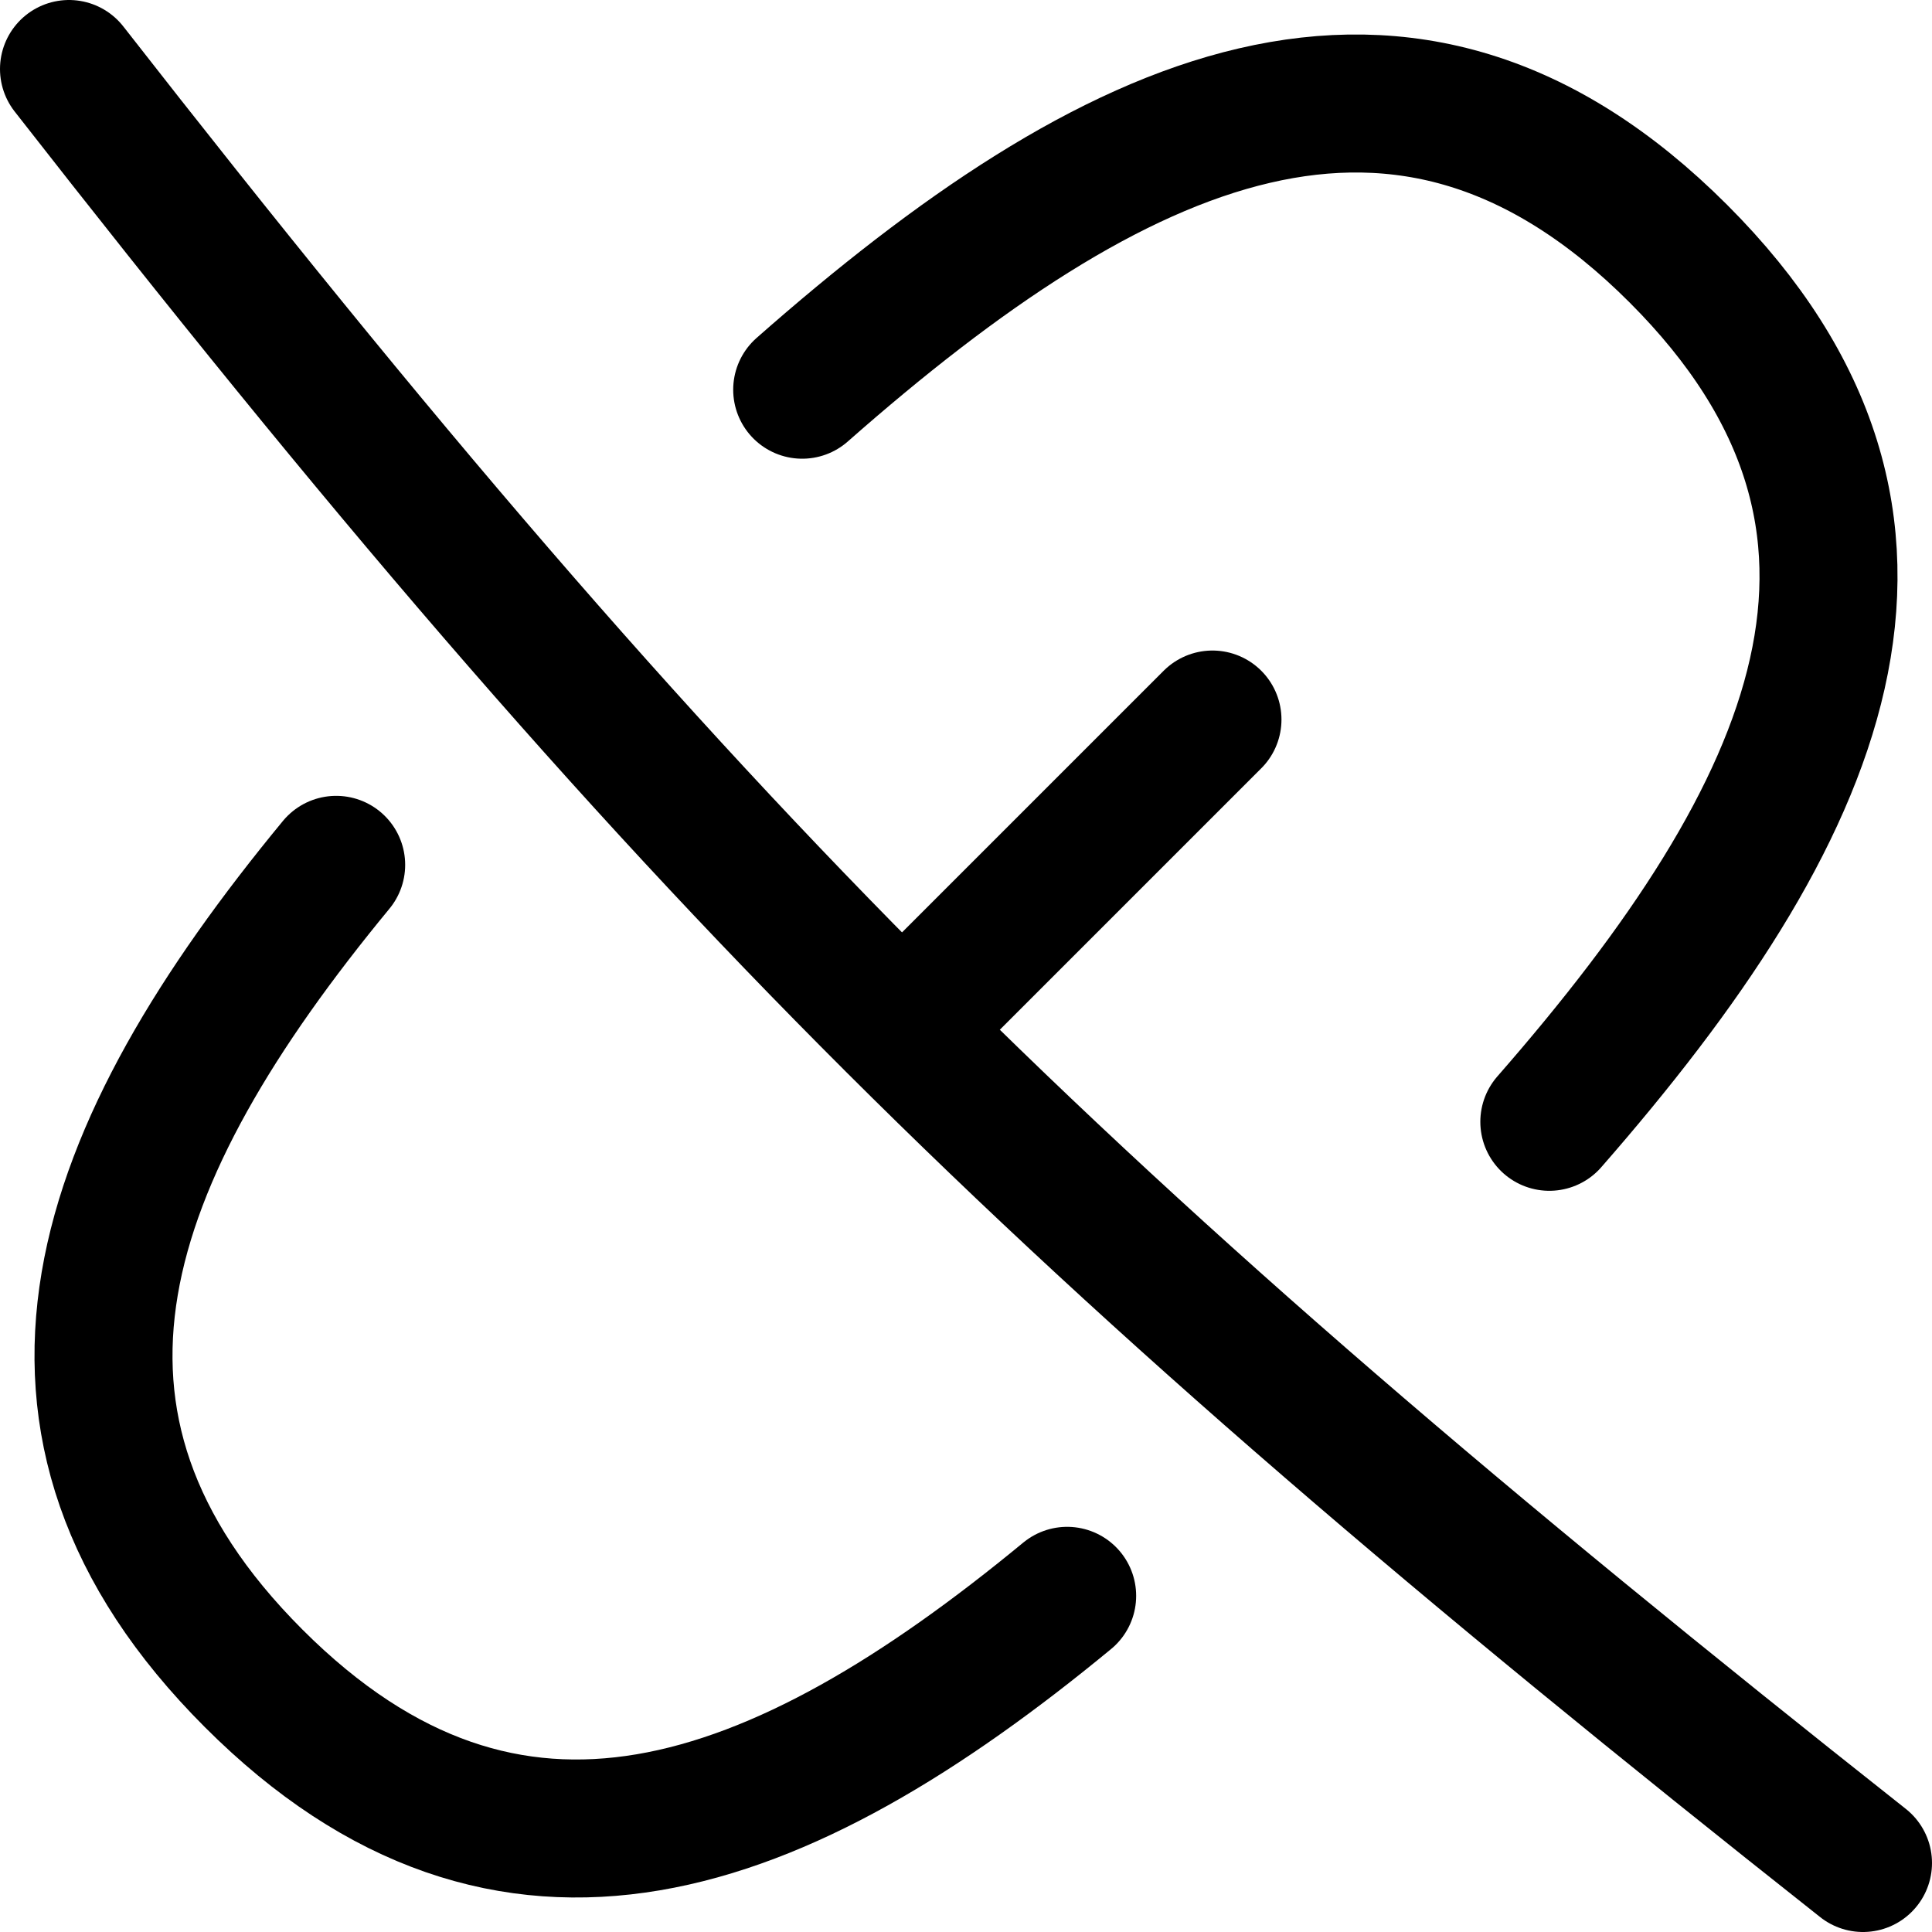
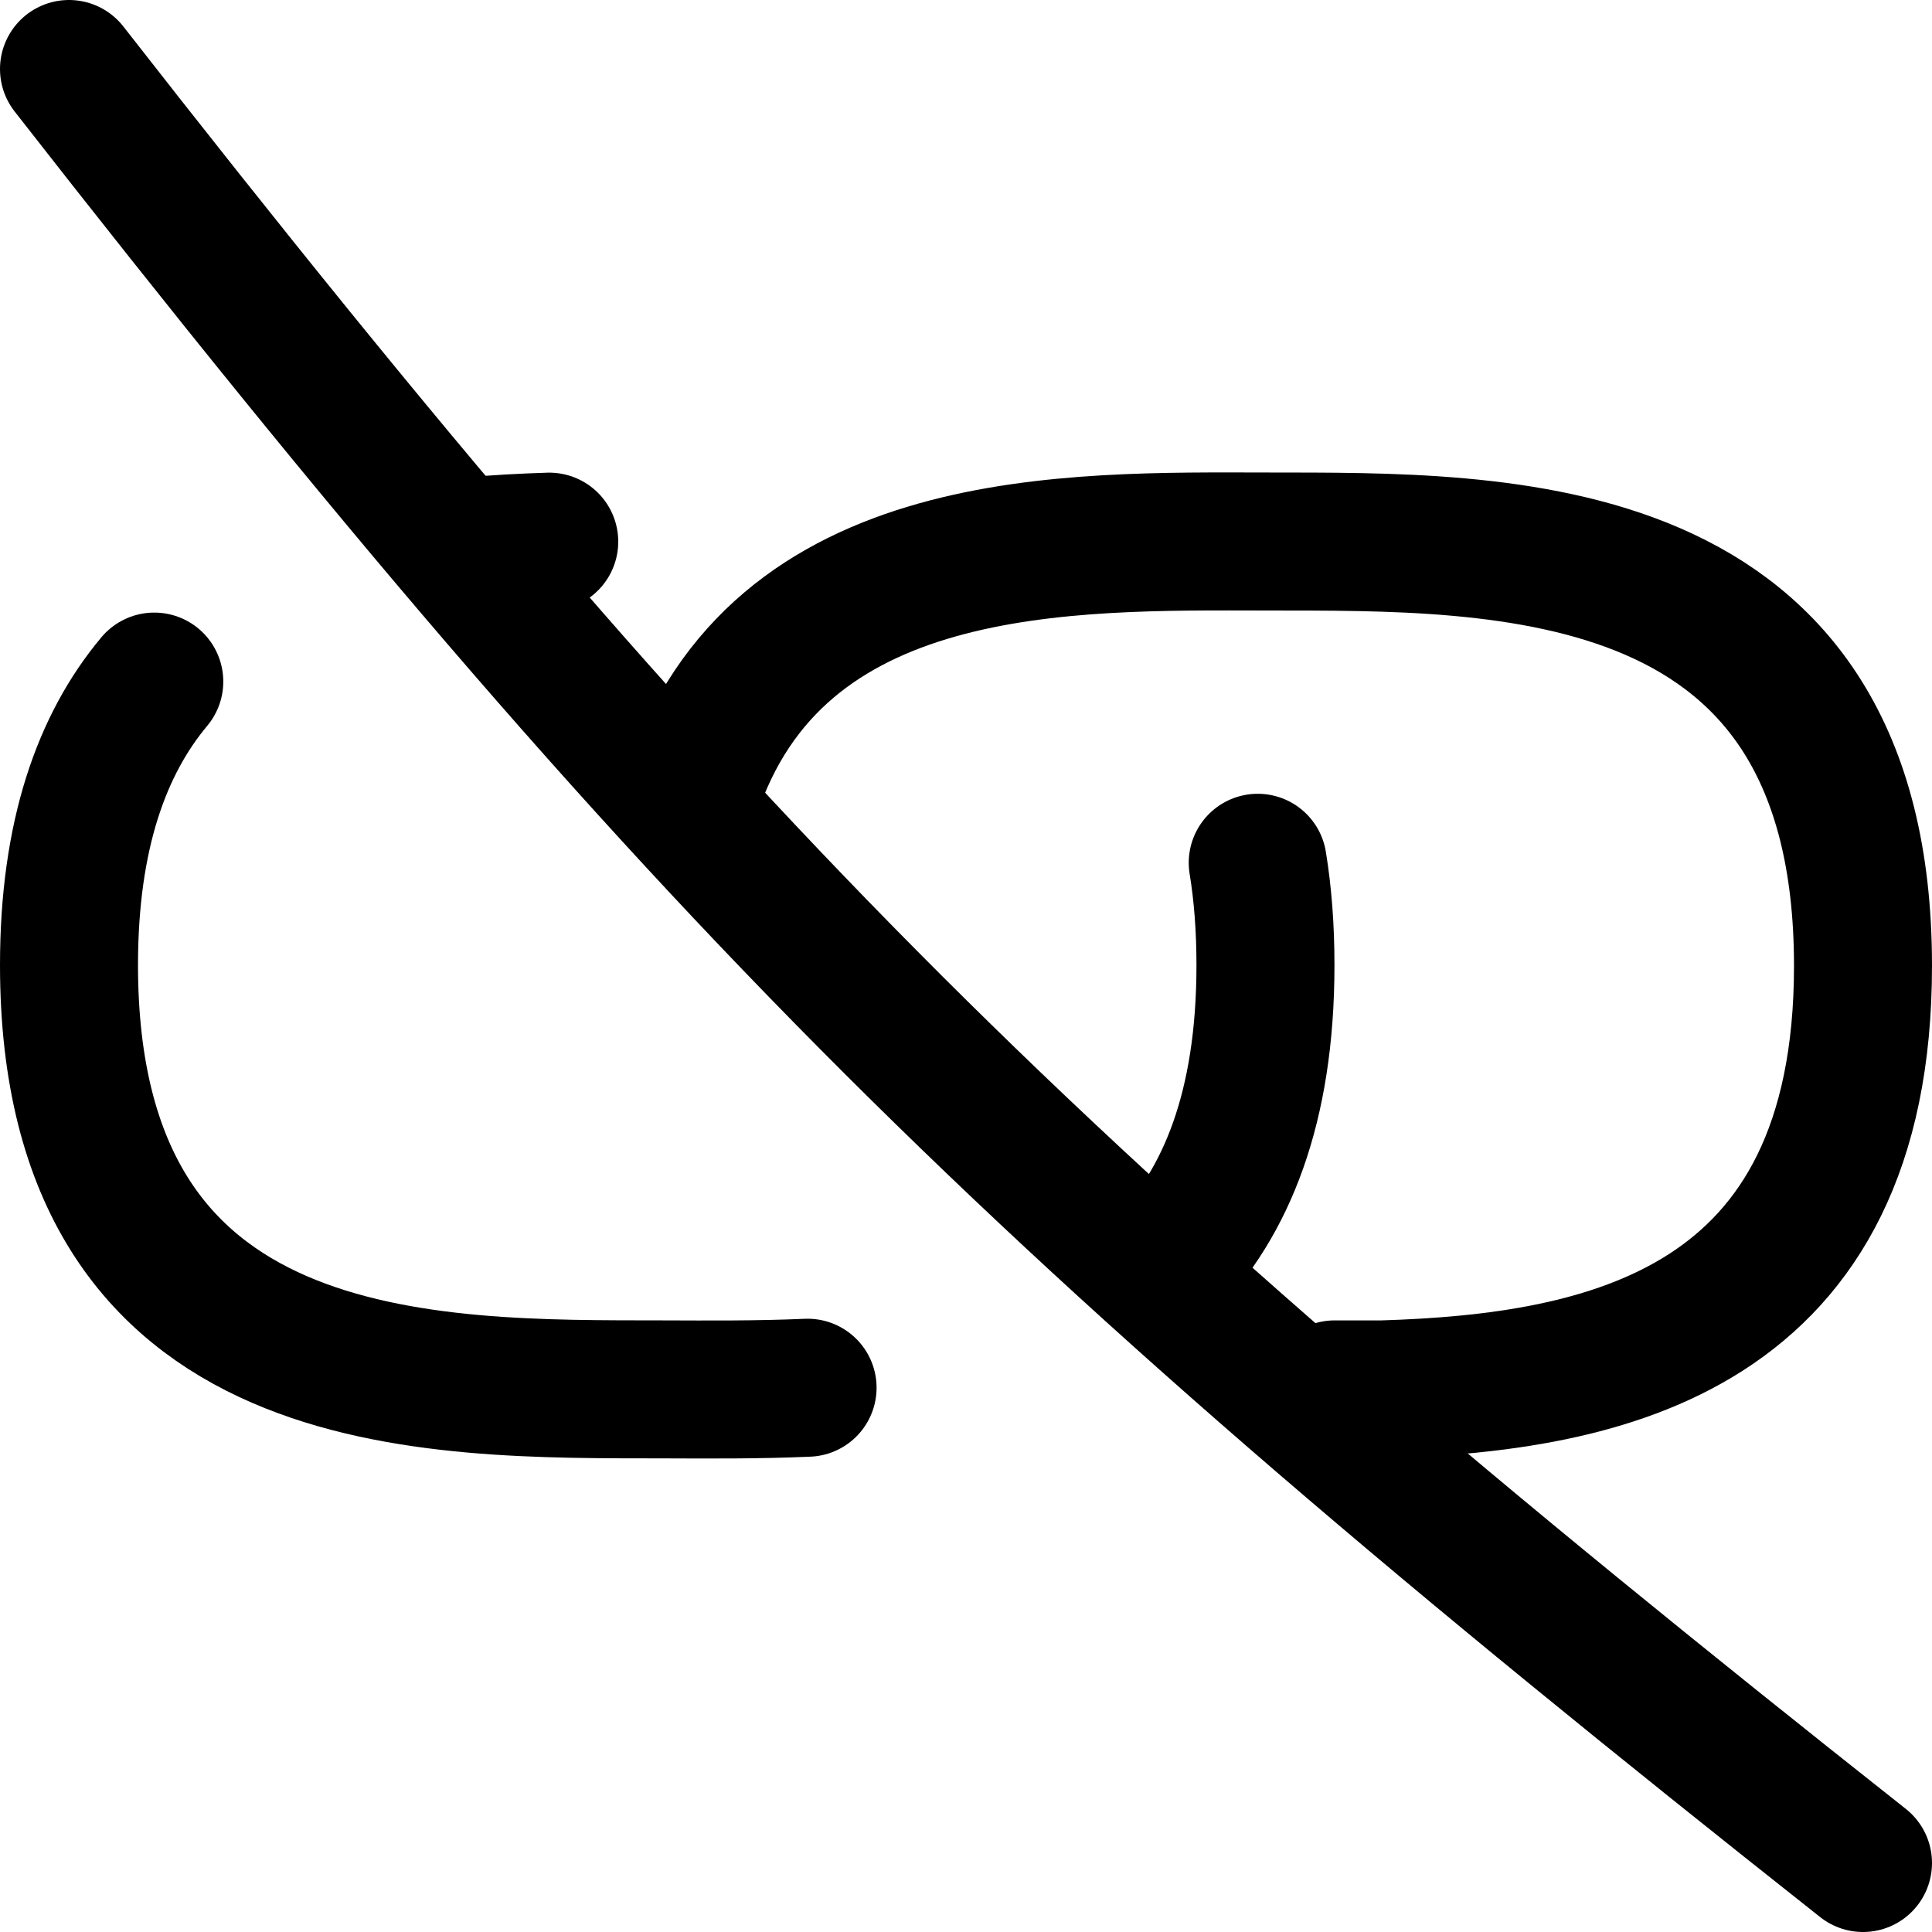
<svg xmlns="http://www.w3.org/2000/svg" fill="none" viewBox="0 0 14 14">
-   <path stroke="currentColor" stroke-linecap="round" stroke-linejoin="round" d="M0.5 0.5C4.965 6.22 7.658 8.881 13.5 13.5" stroke-width="1" />
-   <path stroke="currentColor" stroke-linecap="round" stroke-linejoin="round" d="M8.786 5.214 6.547 7.453" stroke-width="1" />
-   <path stroke="currentColor" stroke-linecap="round" stroke-linejoin="round" d="M2.436 6.267C0.712 8.357 -0.017 10.307 1.838 12.162c1.855 1.855 3.805 1.126 5.895 -0.598" stroke-width="1" />
-   <path stroke="currentColor" stroke-linecap="round" stroke-linejoin="round" d="M5.813 2.824C8.075 0.831 10.173 -0.151 12.162 1.838c1.972 1.972 1.024 4.051 -0.935 6.291" stroke-width="1" />
+   <path stroke="currentColor" stroke-linecap="round" stroke-linejoin="round" d="M5.005 5.762c0.619 -1.898 2.746 -1.84 4.183 -1.838 1.689 0.003 4.312 -0.061 4.312 3.075 0 2.651 -1.874 3.02 -3.479 3.069h-0.349" stroke-width="1" />
+   <path stroke="currentColor" stroke-linecap="round" stroke-linejoin="round" d="M9.114 6.252c0.037 0.225 0.056 0.472 0.056 0.742 0 1.036 -0.286 1.724 -0.731 2.18M3.98 3.925c-0.189 0.006 -0.382 0.016 -0.576 0.034m-2.286 0.98C0.739 5.392 0.5 6.048 0.5 6.993c0 3.136 2.623 3.072 4.312 3.075 0.32 0.001 0.675 0.004 1.04 -0.012" stroke-width="1" />
+   <path stroke="currentColor" stroke-linecap="round" stroke-linejoin="round" d="M0.5 0.5C5.08 6.366 7.508 8.763 13.5 13.5" stroke-width="1" />
</svg>
